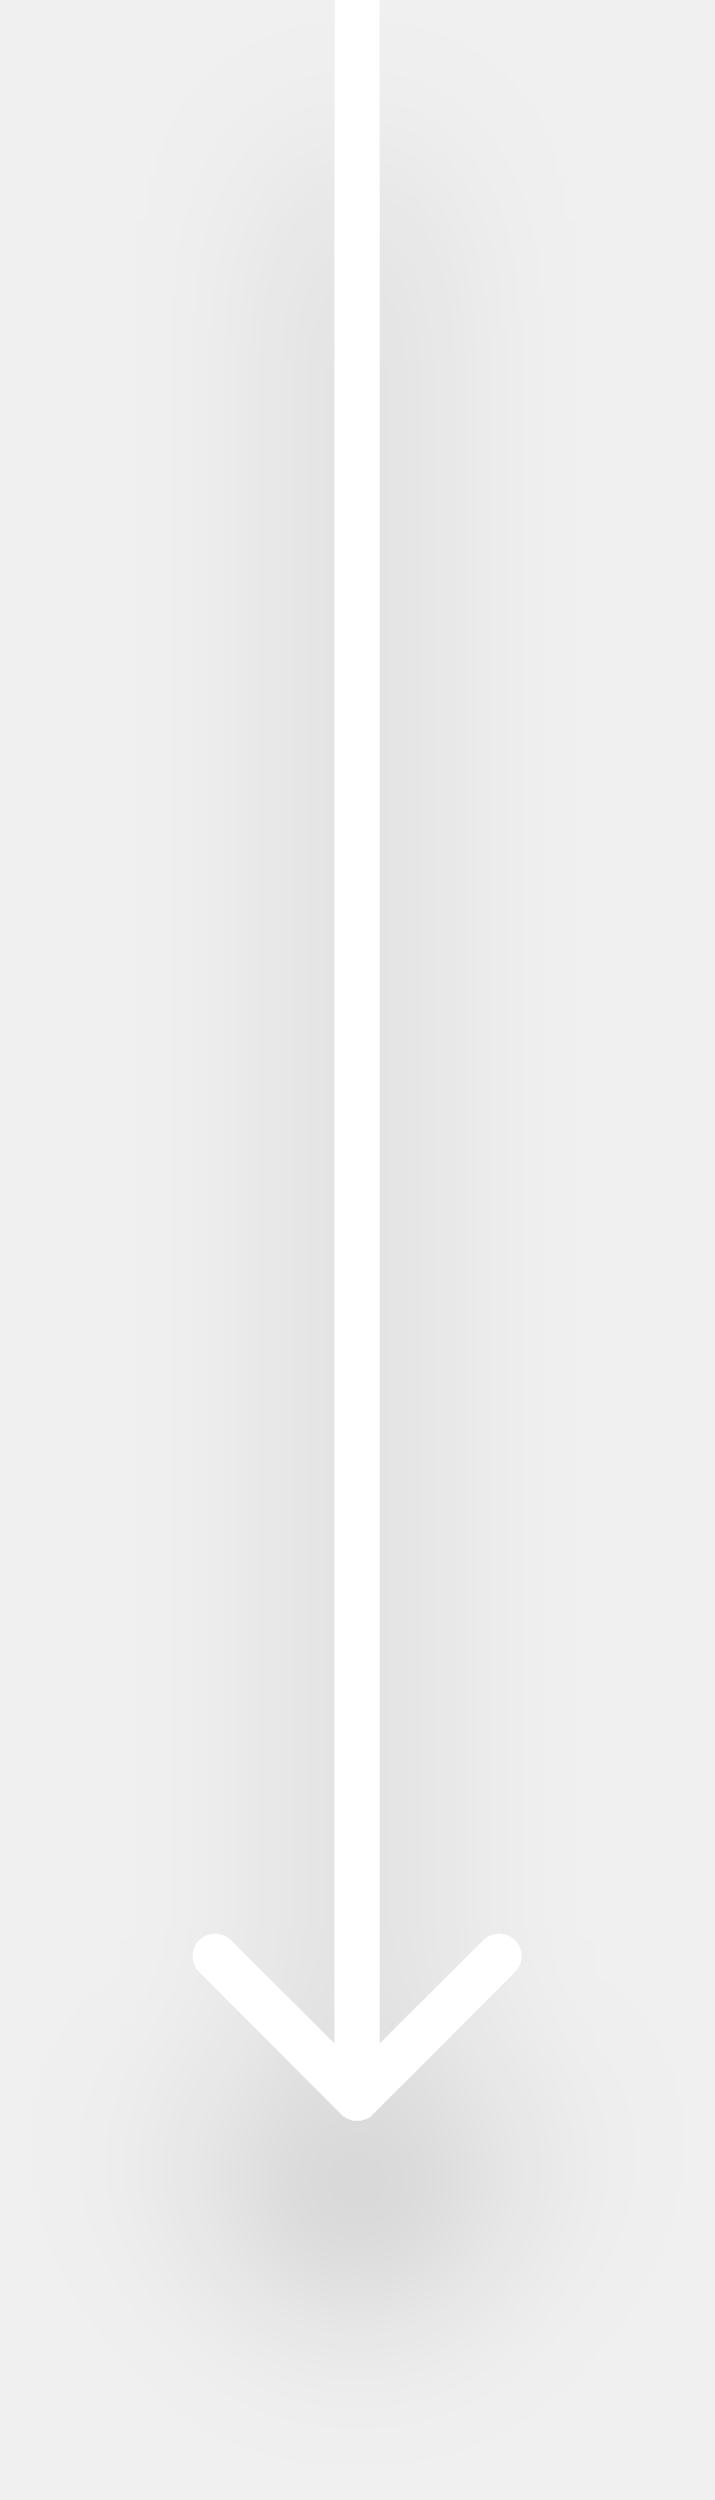
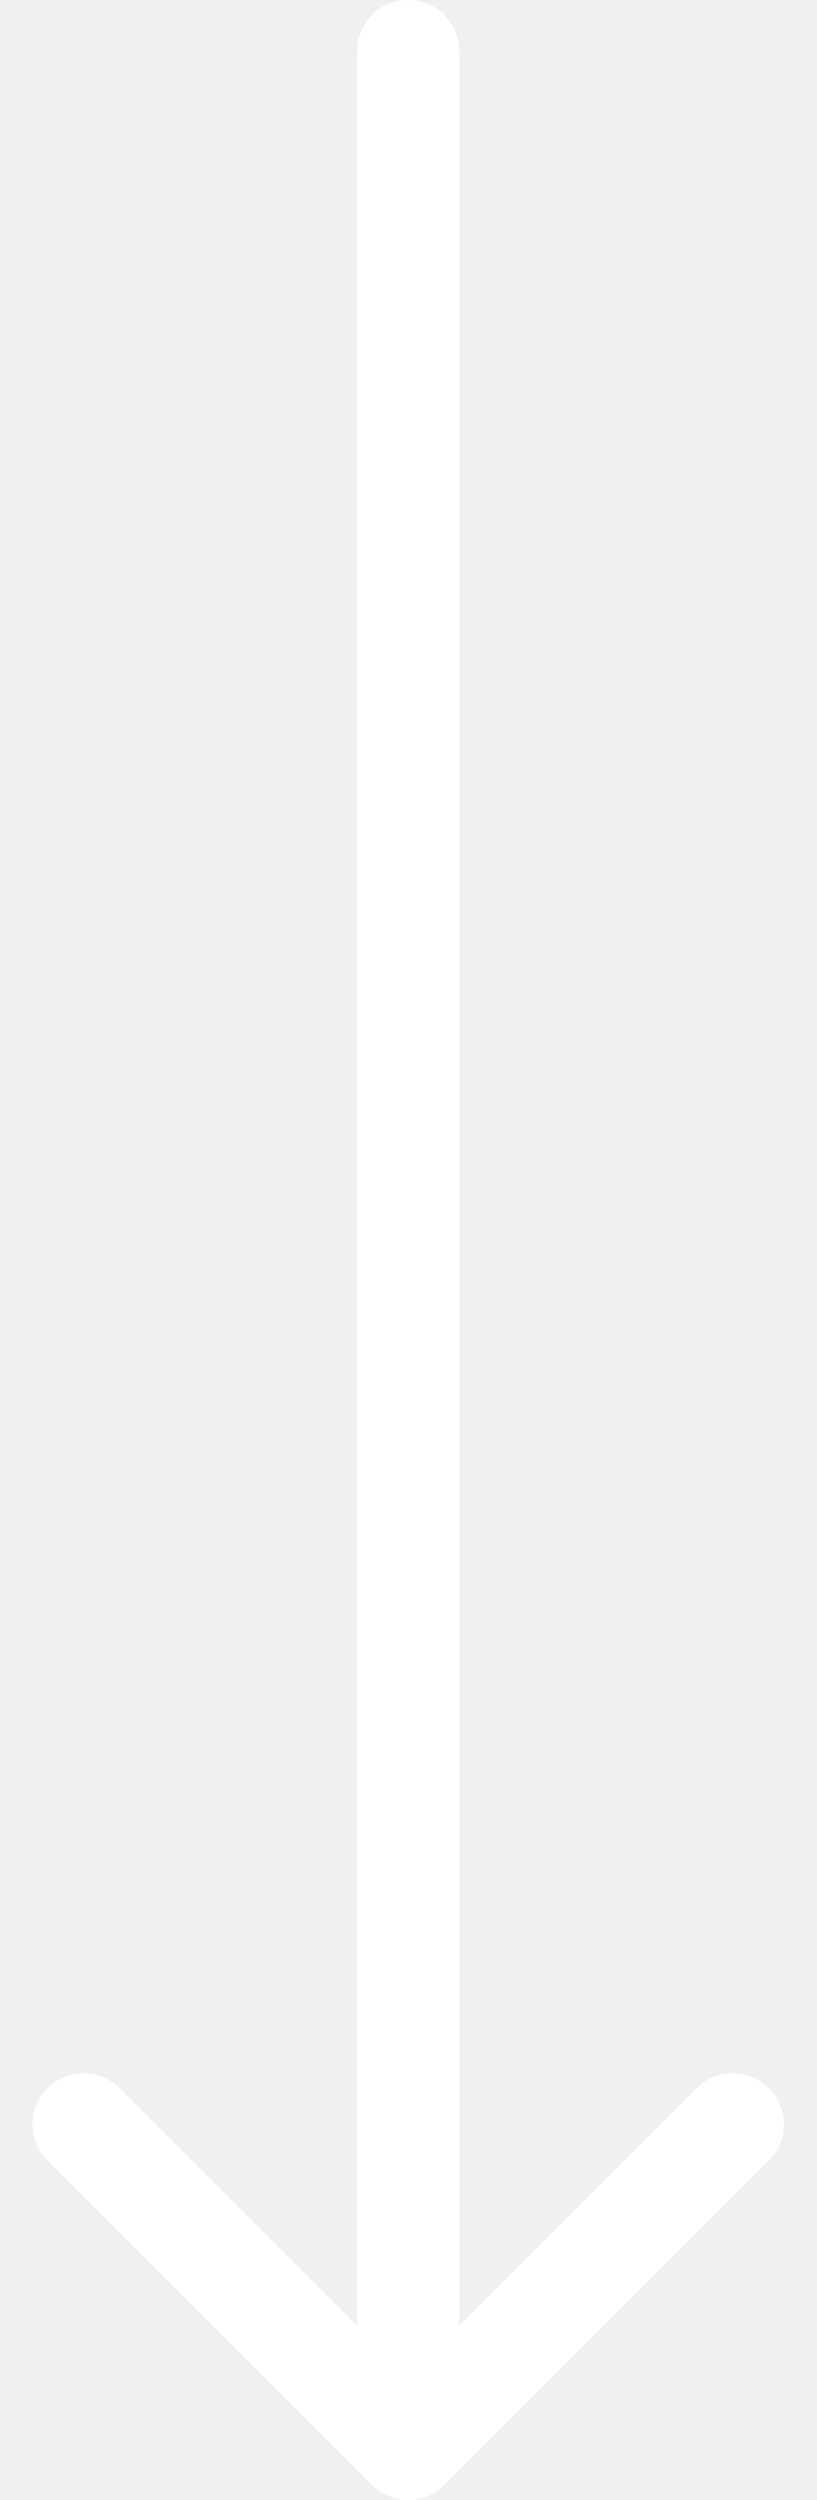
- <svg xmlns="http://www.w3.org/2000/svg" width="16" height="56" viewBox="0 0 16 56" fill="none">
-   <g filter="url(#filter0_d_24_57)">
-     <path d="M7.646 47.354C7.842 47.549 8.158 47.549 8.354 47.354L11.536 44.172C11.731 43.976 11.731 43.66 11.536 43.465C11.34 43.269 11.024 43.269 10.828 43.465L8 46.293L5.172 43.465C4.976 43.269 4.66 43.269 4.464 43.465C4.269 43.66 4.269 43.976 4.464 44.172L7.646 47.354ZM7.5 0L7.5 47H8.5L8.5 0L7.5 0Z" fill="white" />
-   </g>
-   <defs>
-     <filter id="filter0_d_24_57" x="0.318" y="0" width="15.364" height="55.5" filterUnits="userSpaceOnUse" color-interpolation-filters="sRGB">
-       <feFlood flood-opacity="0" result="BackgroundImageFix" />
-       <feColorMatrix in="SourceAlpha" type="matrix" values="0 0 0 0 0 0 0 0 0 0 0 0 0 0 0 0 0 0 127 0" result="hardAlpha" />
-       <feOffset dy="4" />
-       <feGaussianBlur stdDeviation="2" />
-       <feComposite in2="hardAlpha" operator="out" />
-       <feColorMatrix type="matrix" values="0 0 0 0 0 0 0 0 0 0 0 0 0 0 0 0 0 0 0.25 0" />
-       <feBlend mode="normal" in2="BackgroundImageFix" result="effect1_dropShadow_24_57" />
-       <feBlend mode="normal" in="SourceGraphic" in2="effect1_dropShadow_24_57" result="shape" />
-     </filter>
-   </defs>
+ <svg xmlns="http://www.w3.org/2000/svg" width="16" height="49" viewBox="0 0 16 49" fill="none">
+   <path d="M9 1C9 0.448 8.552 0 8 0C7.448 0 7 0.448 7 1L9 1ZM7.293 48.707C7.683 49.098 8.317 49.098 8.707 48.707L15.071 42.343C15.462 41.953 15.462 41.319 15.071 40.929C14.681 40.538 14.047 40.538 13.657 40.929L8 46.586L2.343 40.929C1.953 40.538 1.319 40.538 0.929 40.929C0.538 41.319 0.538 41.953 0.929 42.343L7.293 48.707ZM7 1L7 48H9L9 1L7 1Z" fill="white" />
</svg>
